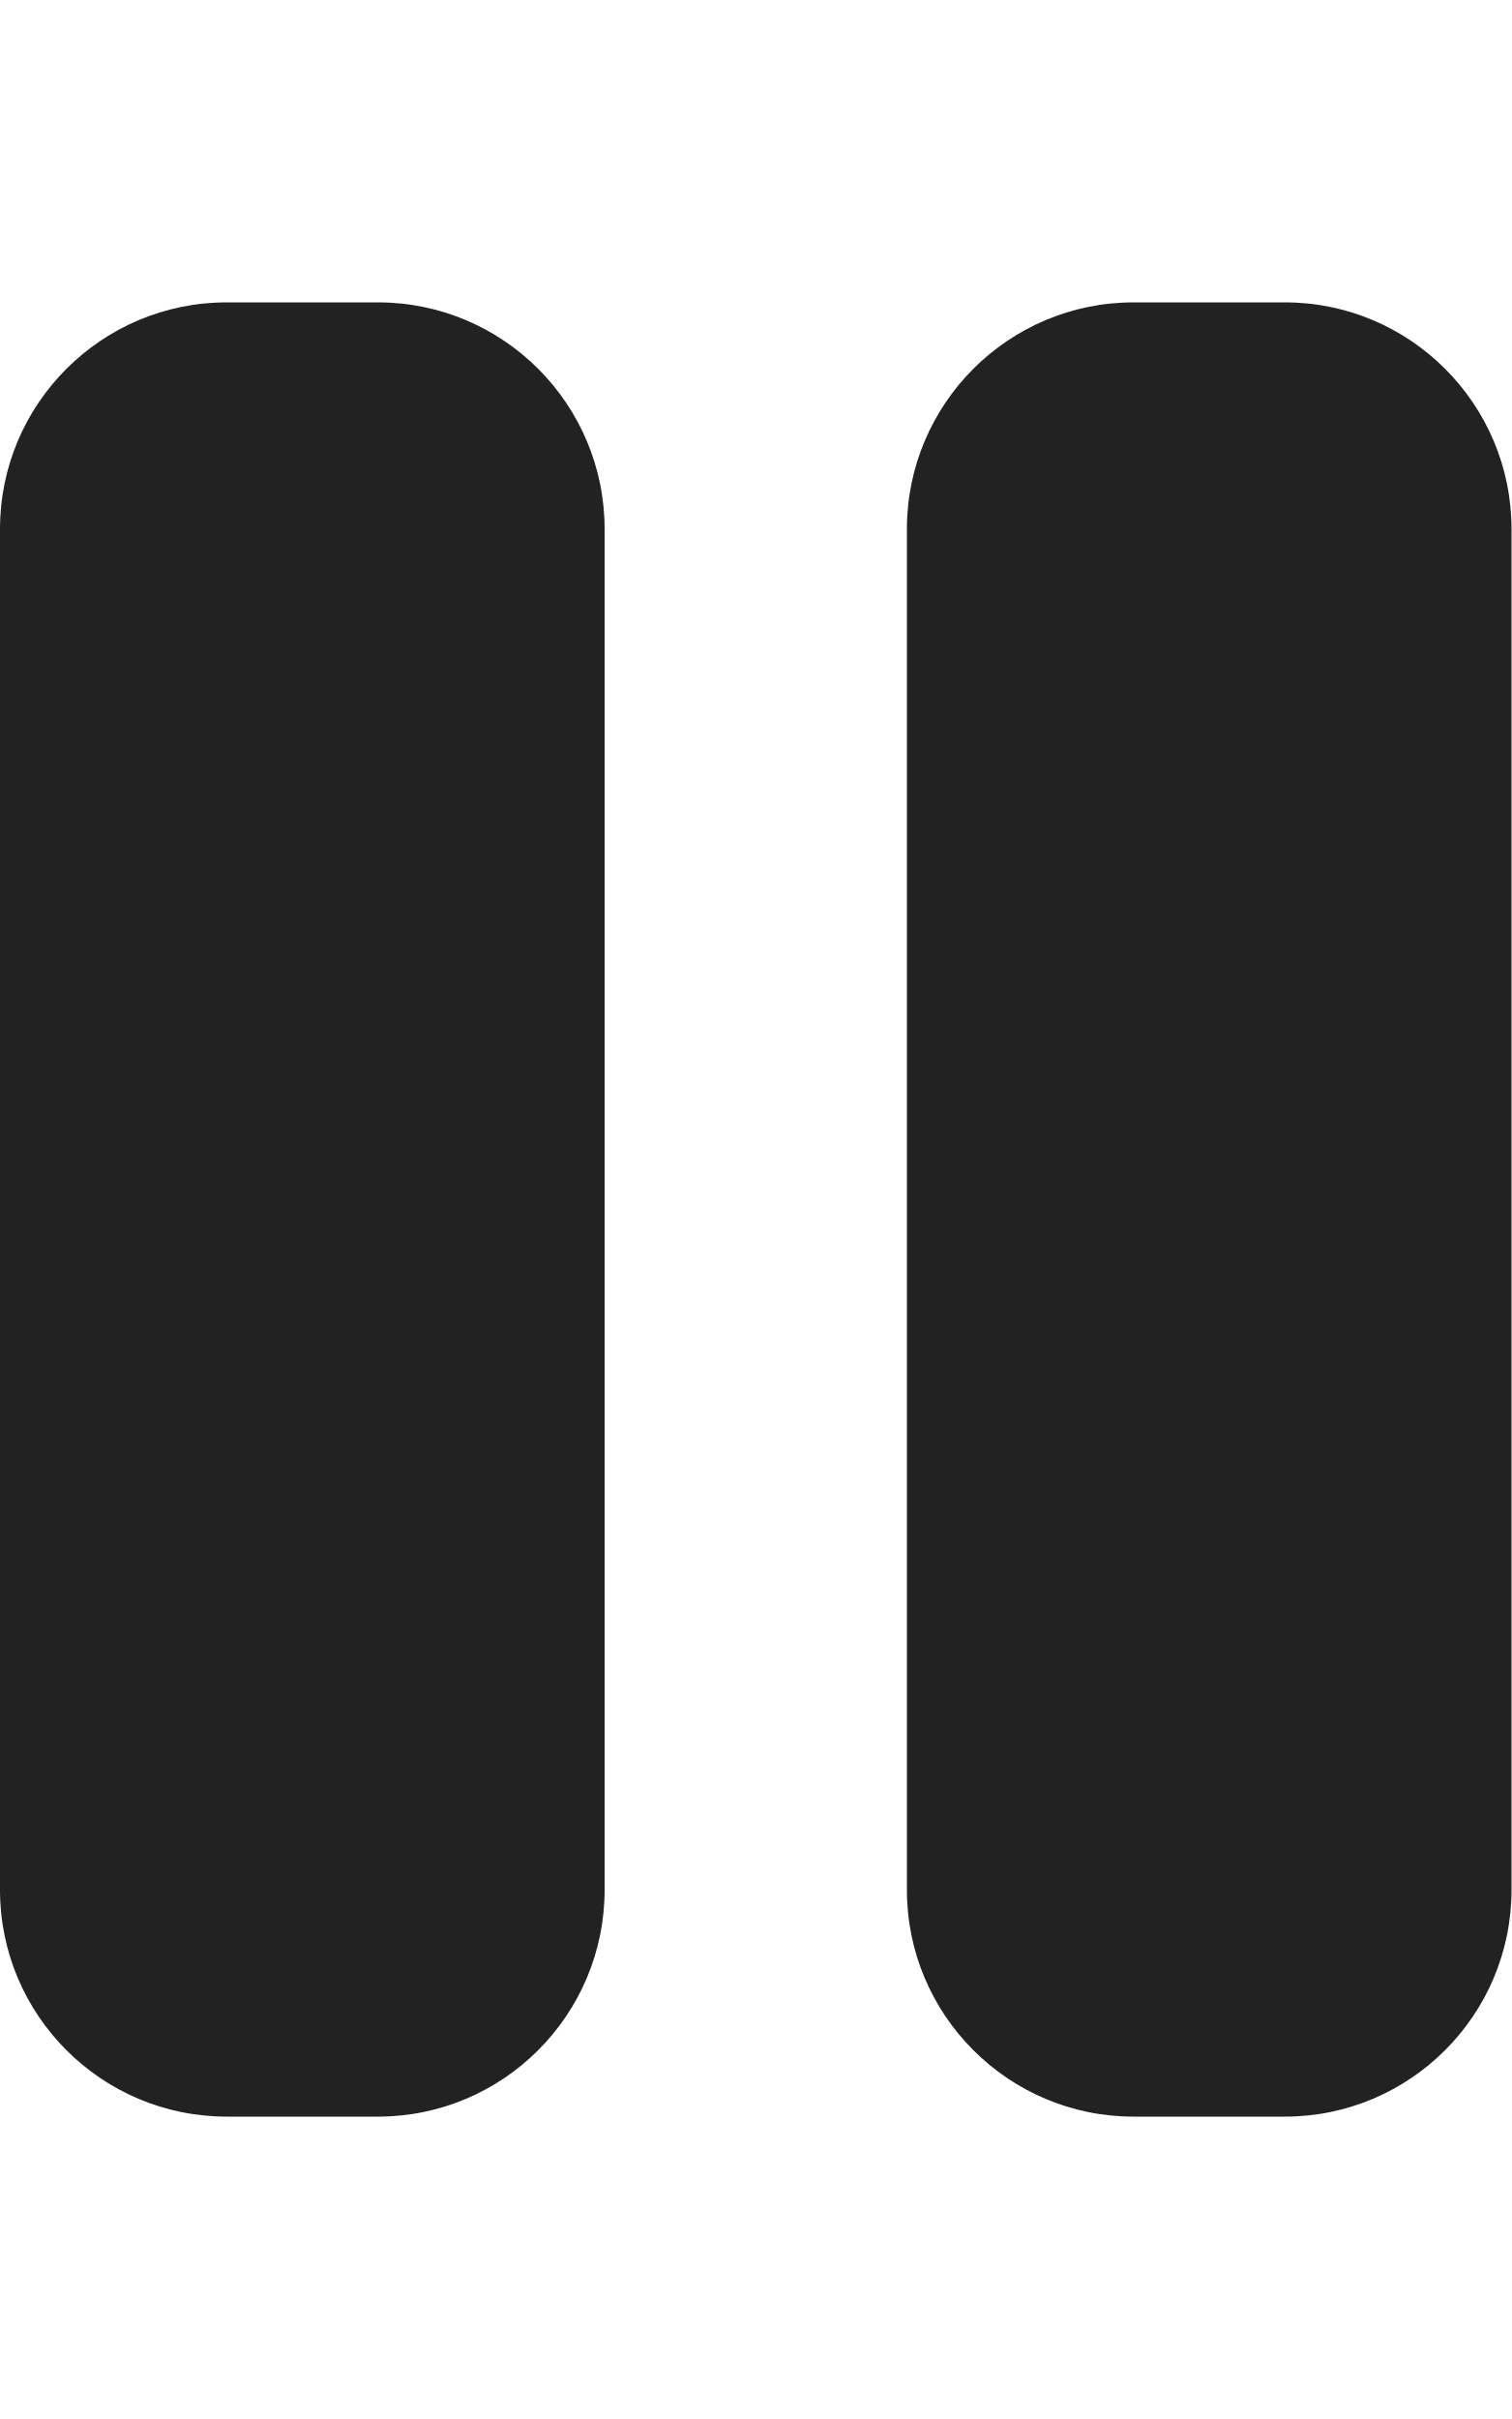
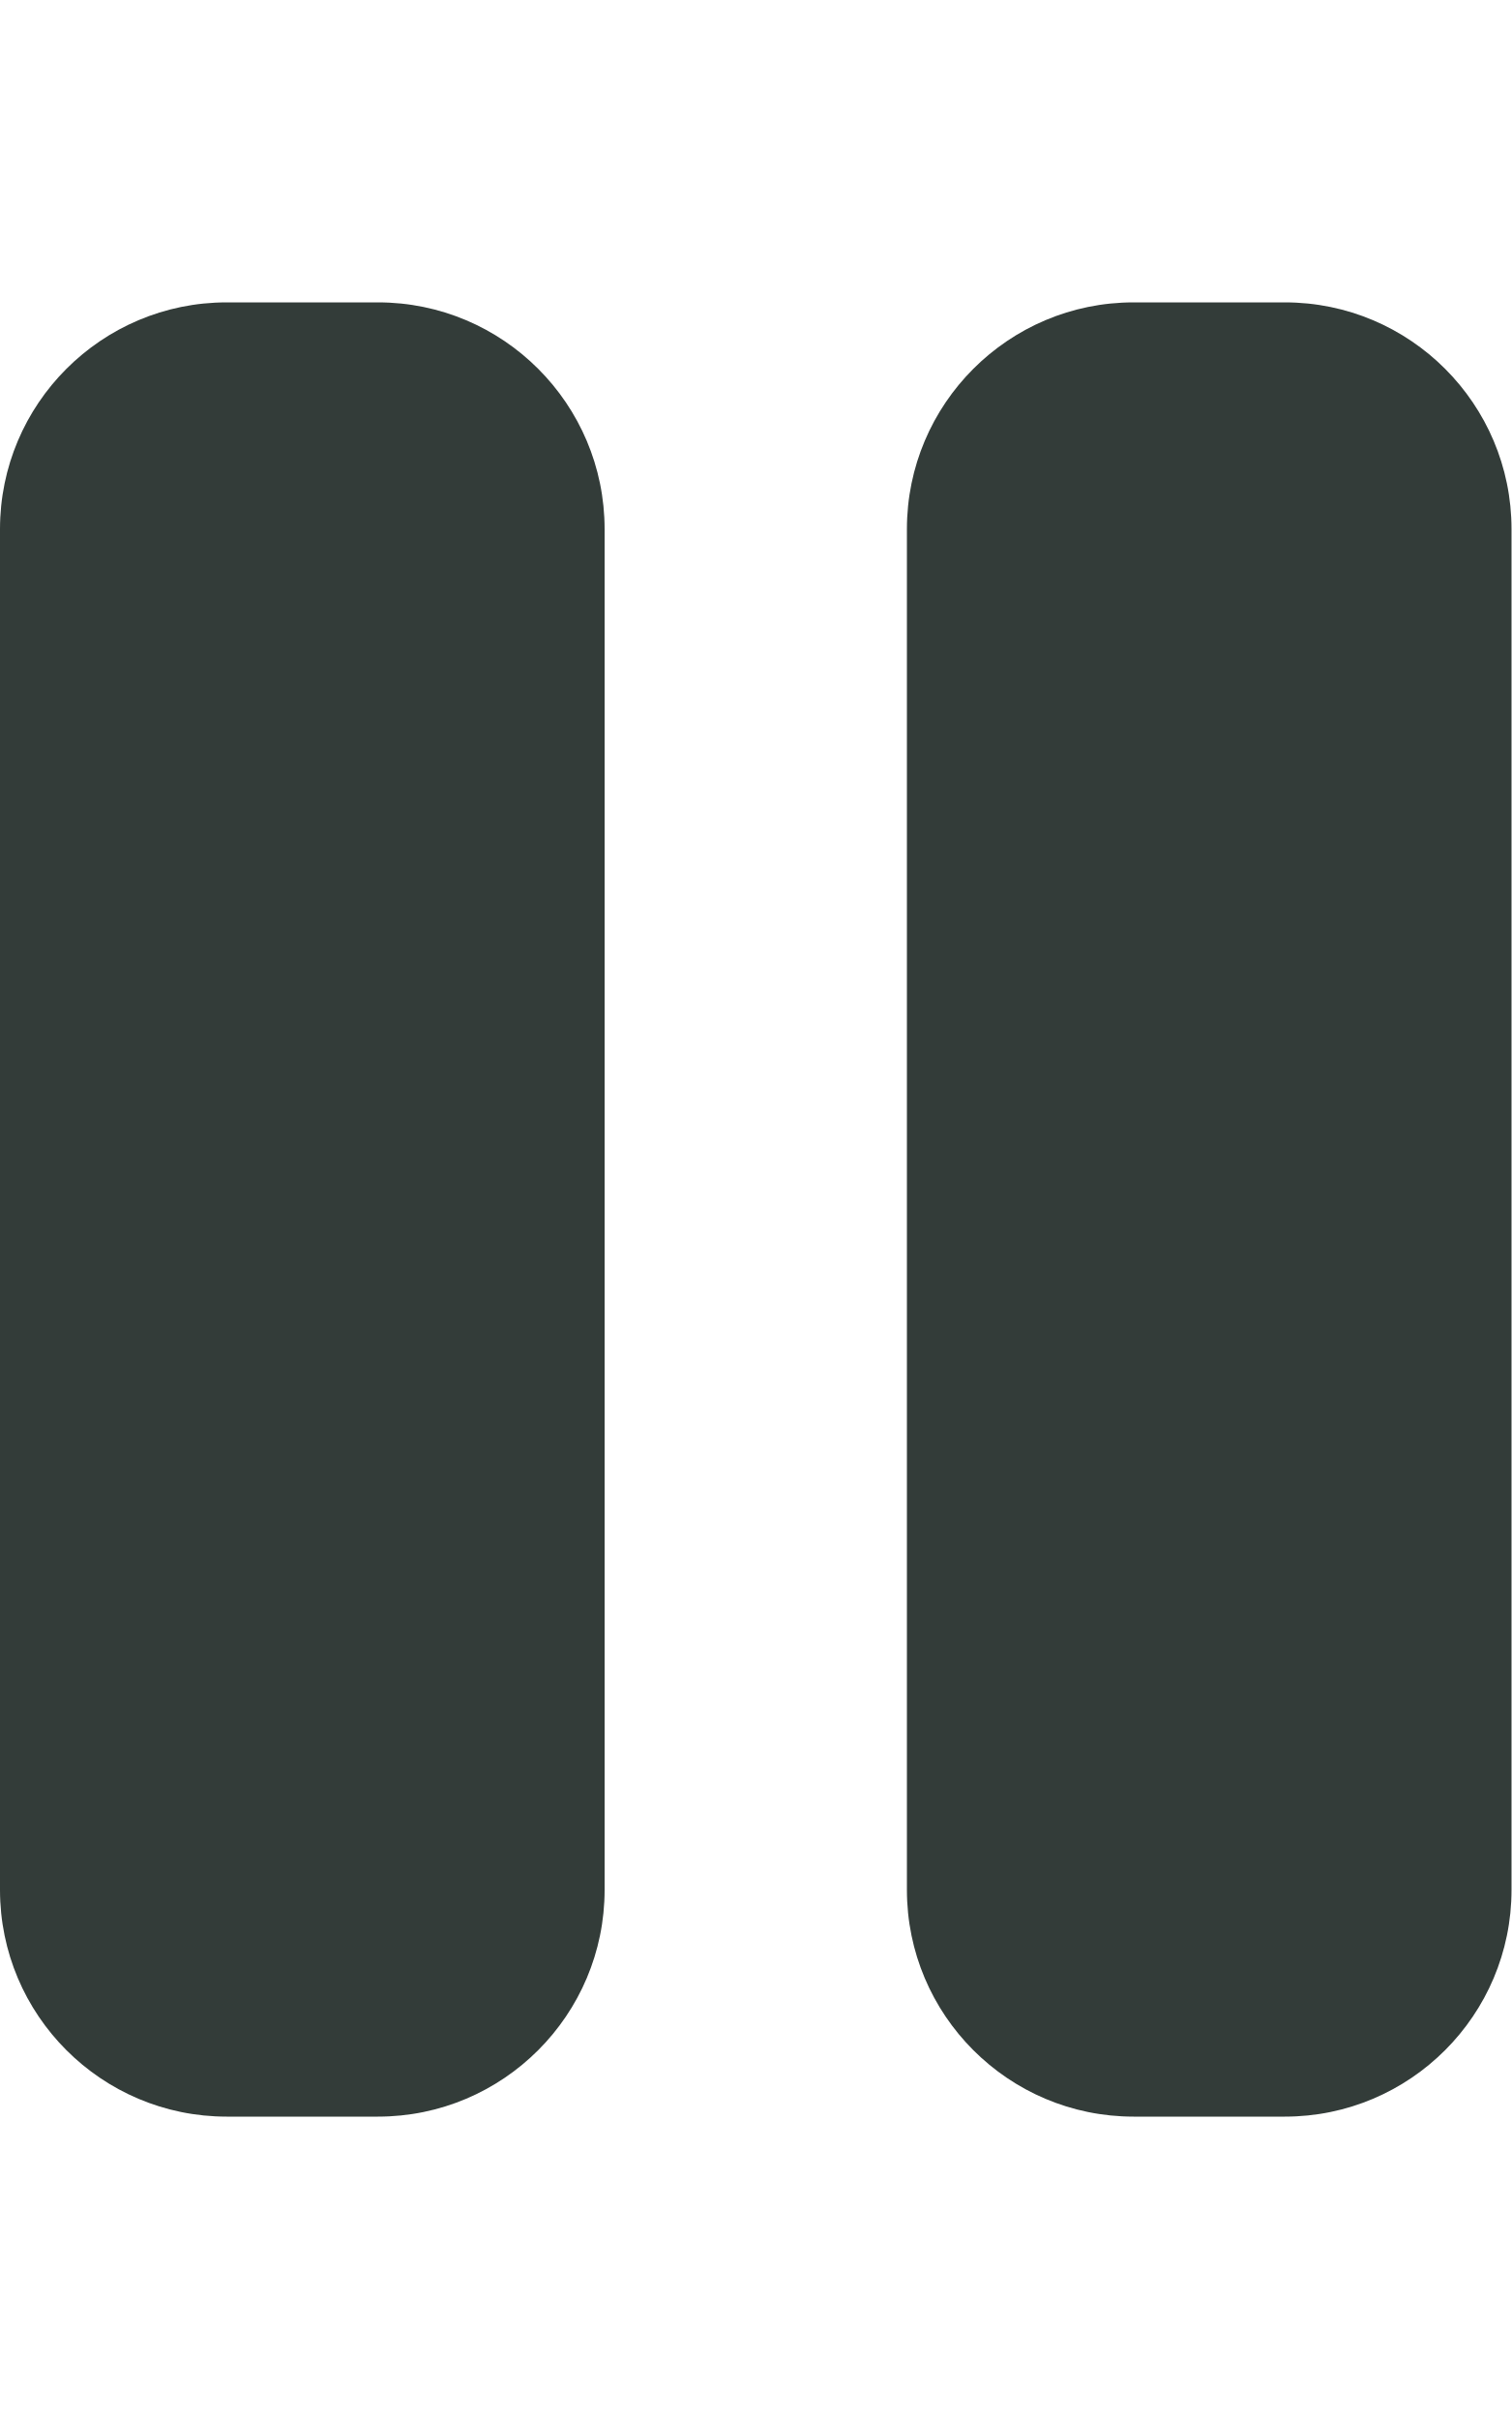
<svg xmlns="http://www.w3.org/2000/svg" viewBox="0 0 320 512">
-   <path fill="#222222" d="M48 64C21.5 64 0 85.5 0 112L0 400c0 26.5 21.5 48 48 48l32 0c26.5 0 48-21.5 48-48l0-288c0-26.5-21.5-48-48-48L48 64zm192 0c-26.5 0-48 21.5-48 48l0 288c0 26.5 21.5 48 48 48l32 0c26.5 0 48-21.5 48-48l0-288c0-26.5-21.5-48-48-48l-32 0z" />
+   <path fill="#333c39" d="M48 64C21.5 64 0 85.5 0 112L0 400c0 26.5 21.5 48 48 48l32 0c26.5 0 48-21.5 48-48l0-288c0-26.5-21.5-48-48-48L48 64zm192 0c-26.5 0-48 21.5-48 48l0 288c0 26.5 21.5 48 48 48l32 0c26.5 0 48-21.5 48-48l0-288c0-26.5-21.5-48-48-48l-32 0z" />
</svg>
